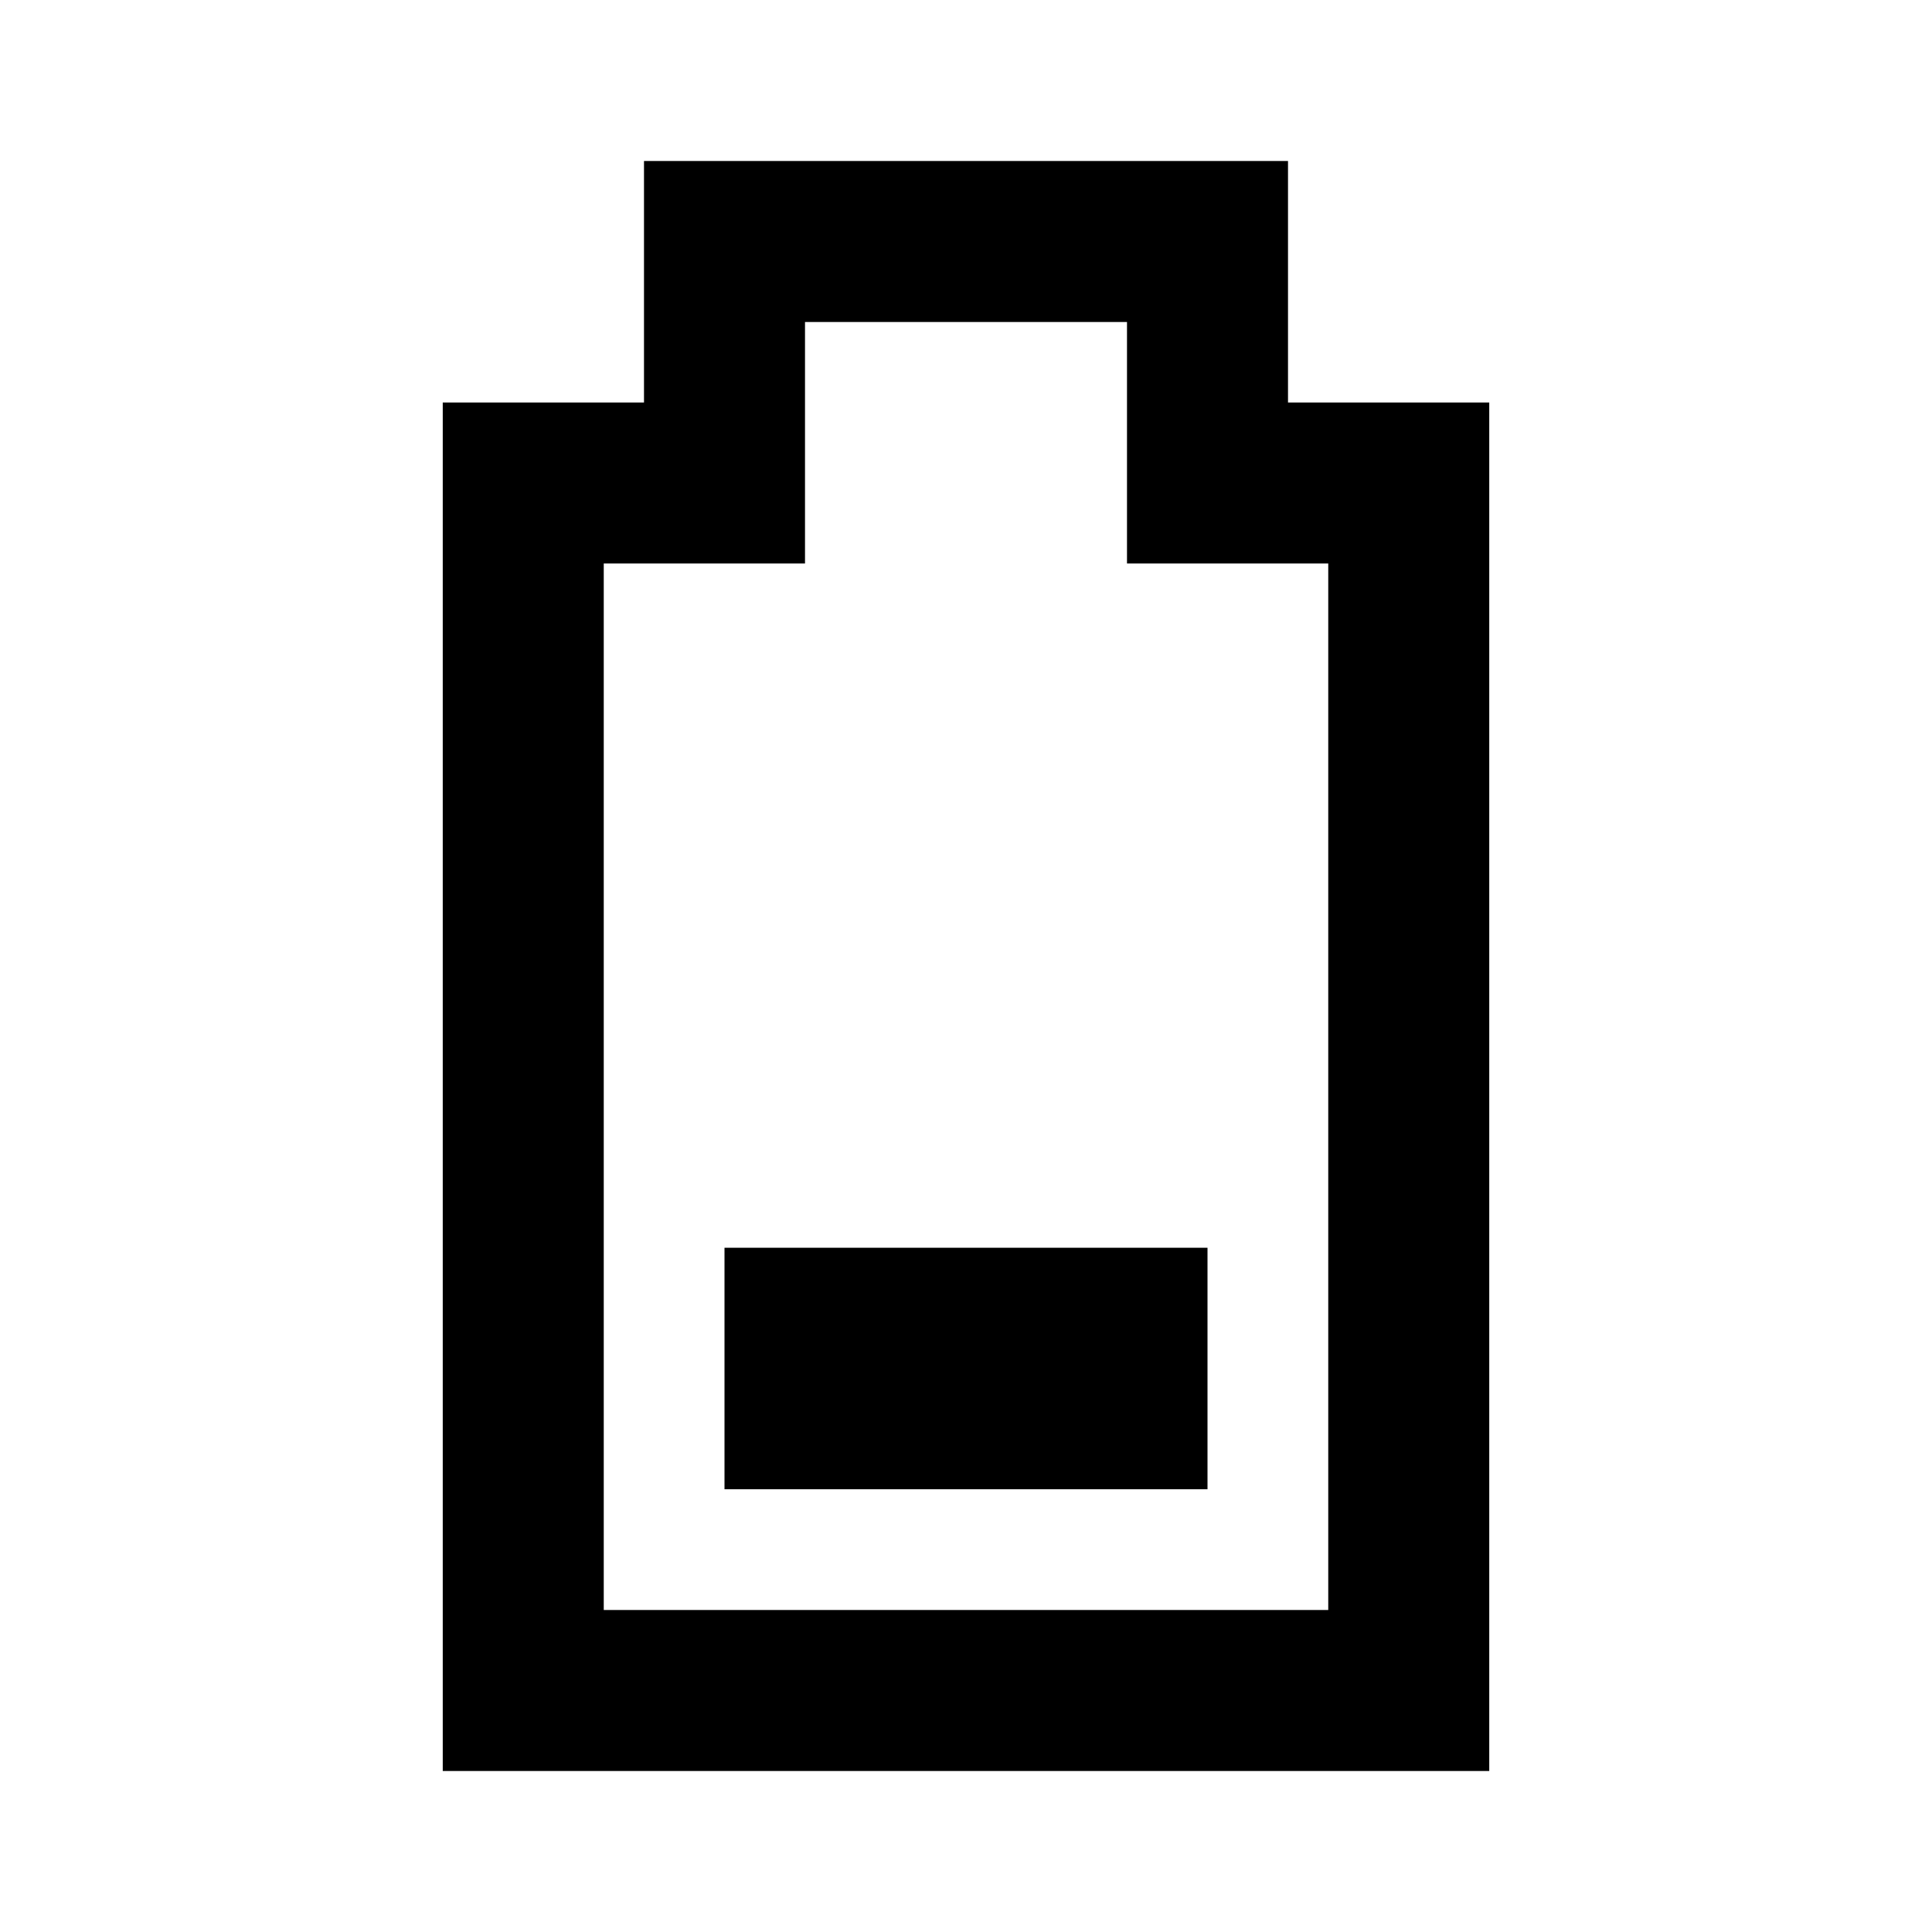
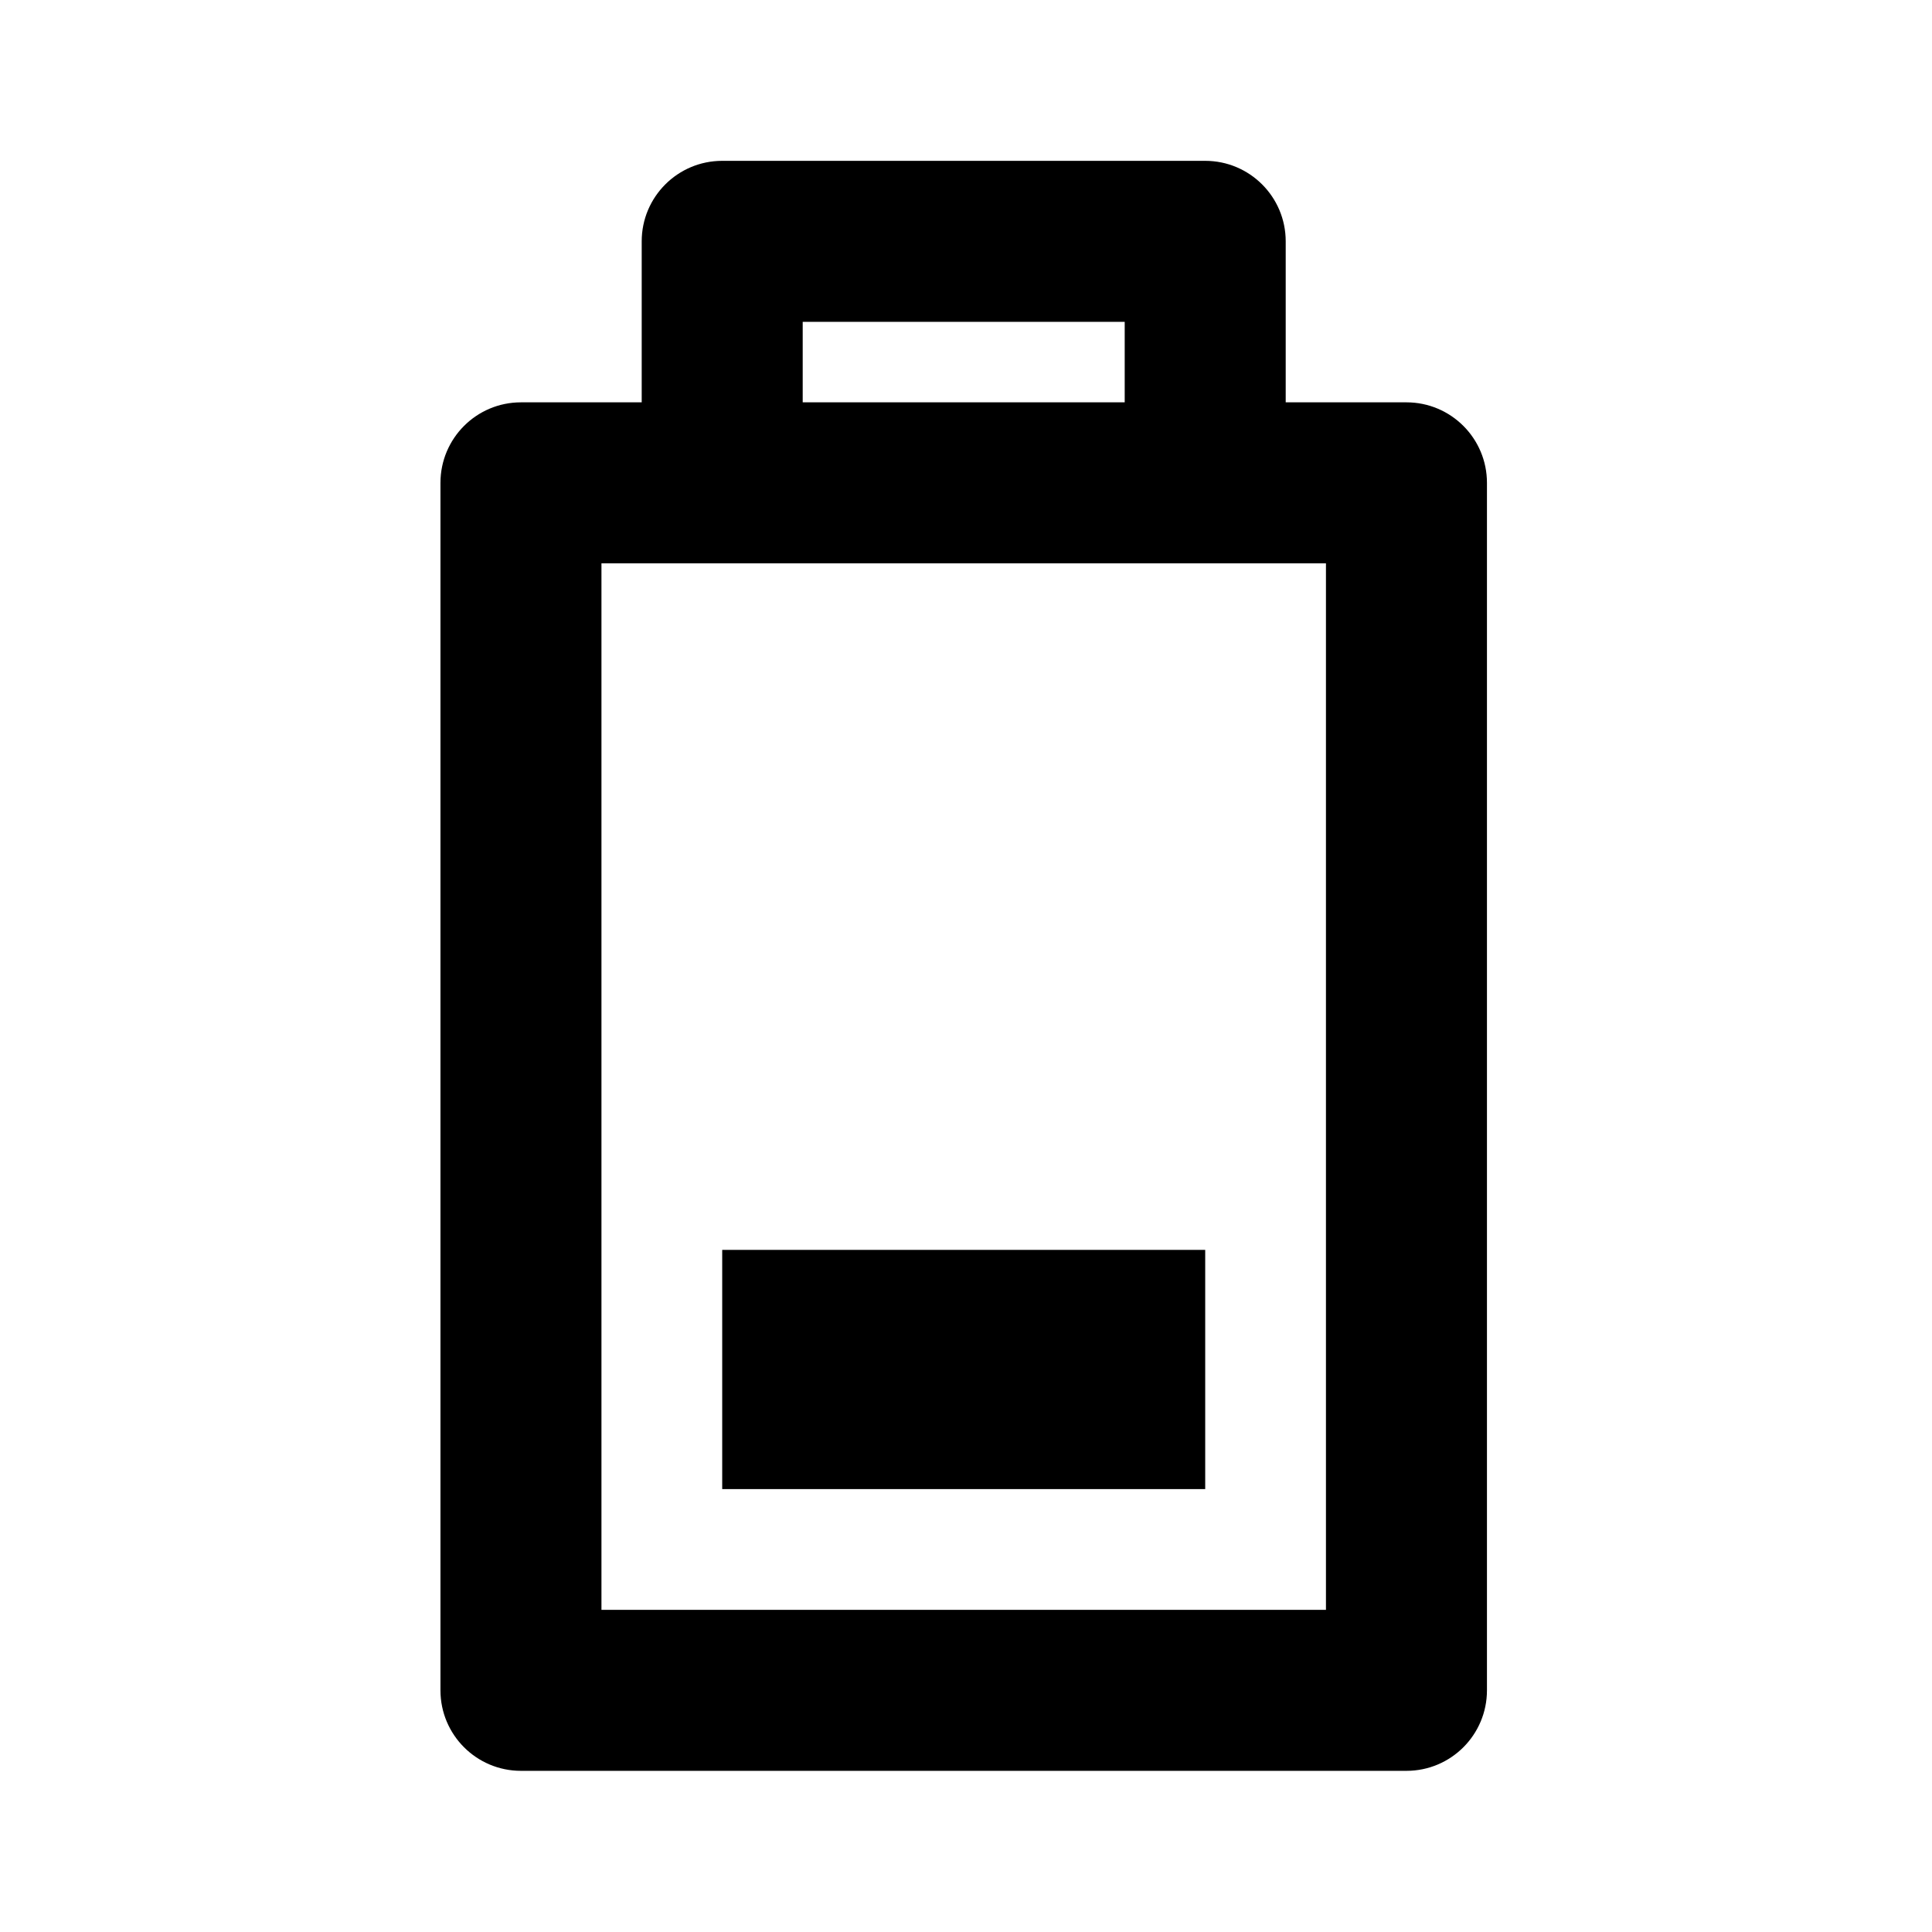
- <svg xmlns="http://www.w3.org/2000/svg" height="48" width="48" viewBox="0 0 48 48">
-   <path d="M0,0H48V48H0Z" transform="translate(0 0)" style="fill: none" />
-   <g>
-     <path d="M11,10V44H37V10H32V4H16v6Zm9-2h8v6h5V40H15V14h5Z" transform="translate(0 0)" />
-     <rect x="18" y="31" width="12" height="6" />
+ <svg xmlns="http://www.w3.org/2000/svg" viewBox="0 0 48 48" style="enable-background:new 0 0 48 48" xml:space="preserve">
+   <style>.st3{display:none}</style>
+   <g id="Your_Icons">
+     <path d="M0-.004h48v48H0v-48z" style="fill:none" />
+     <path d="M34.943 9.996h-3v-4a2 2 0 0 0-2-2h-12a2 2 0 0 0-2 2v4h-3a2 2 0 0 0-2 2v30a2 2 0 0 0 2 2h22a2 2 0 0 0 2-2v-30a2 2 0 0 0-2-2zm-15-2h8v2h-8v-2zm13 32h-18v-26h18v26z" />
+     <path d="M17.943 31.053h12v5.943h-12z" />
  </g>
</svg>
